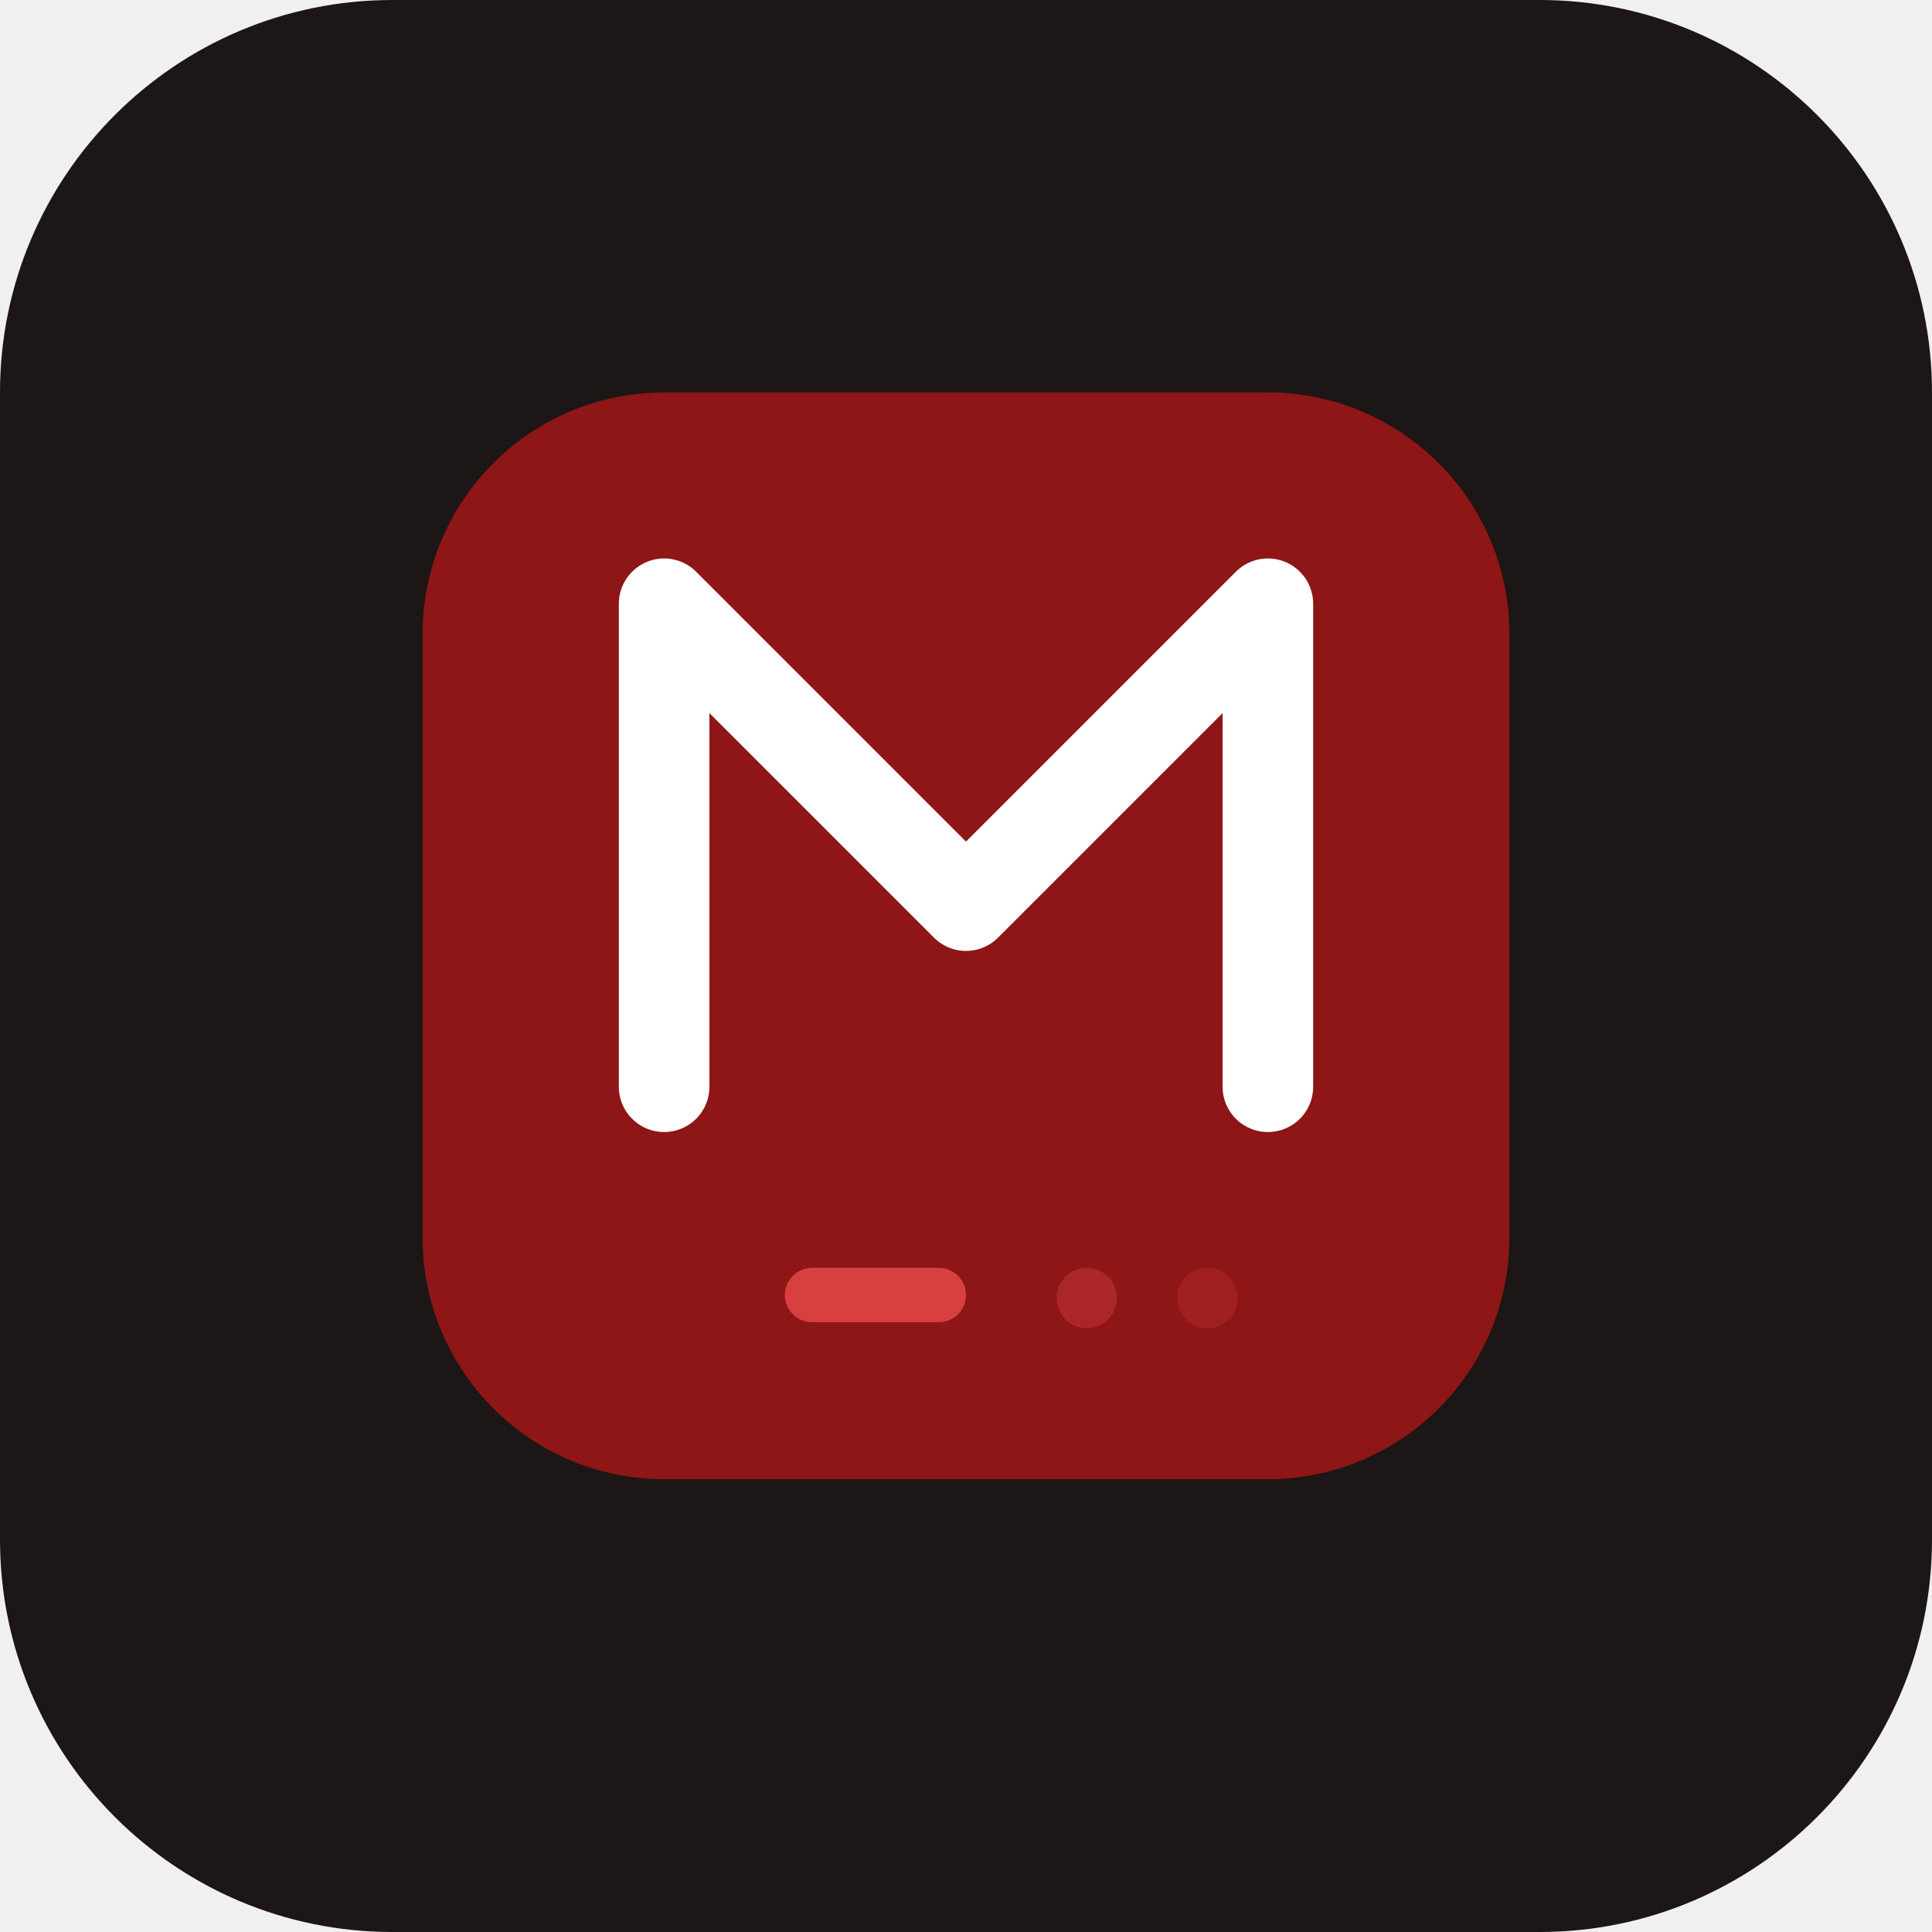
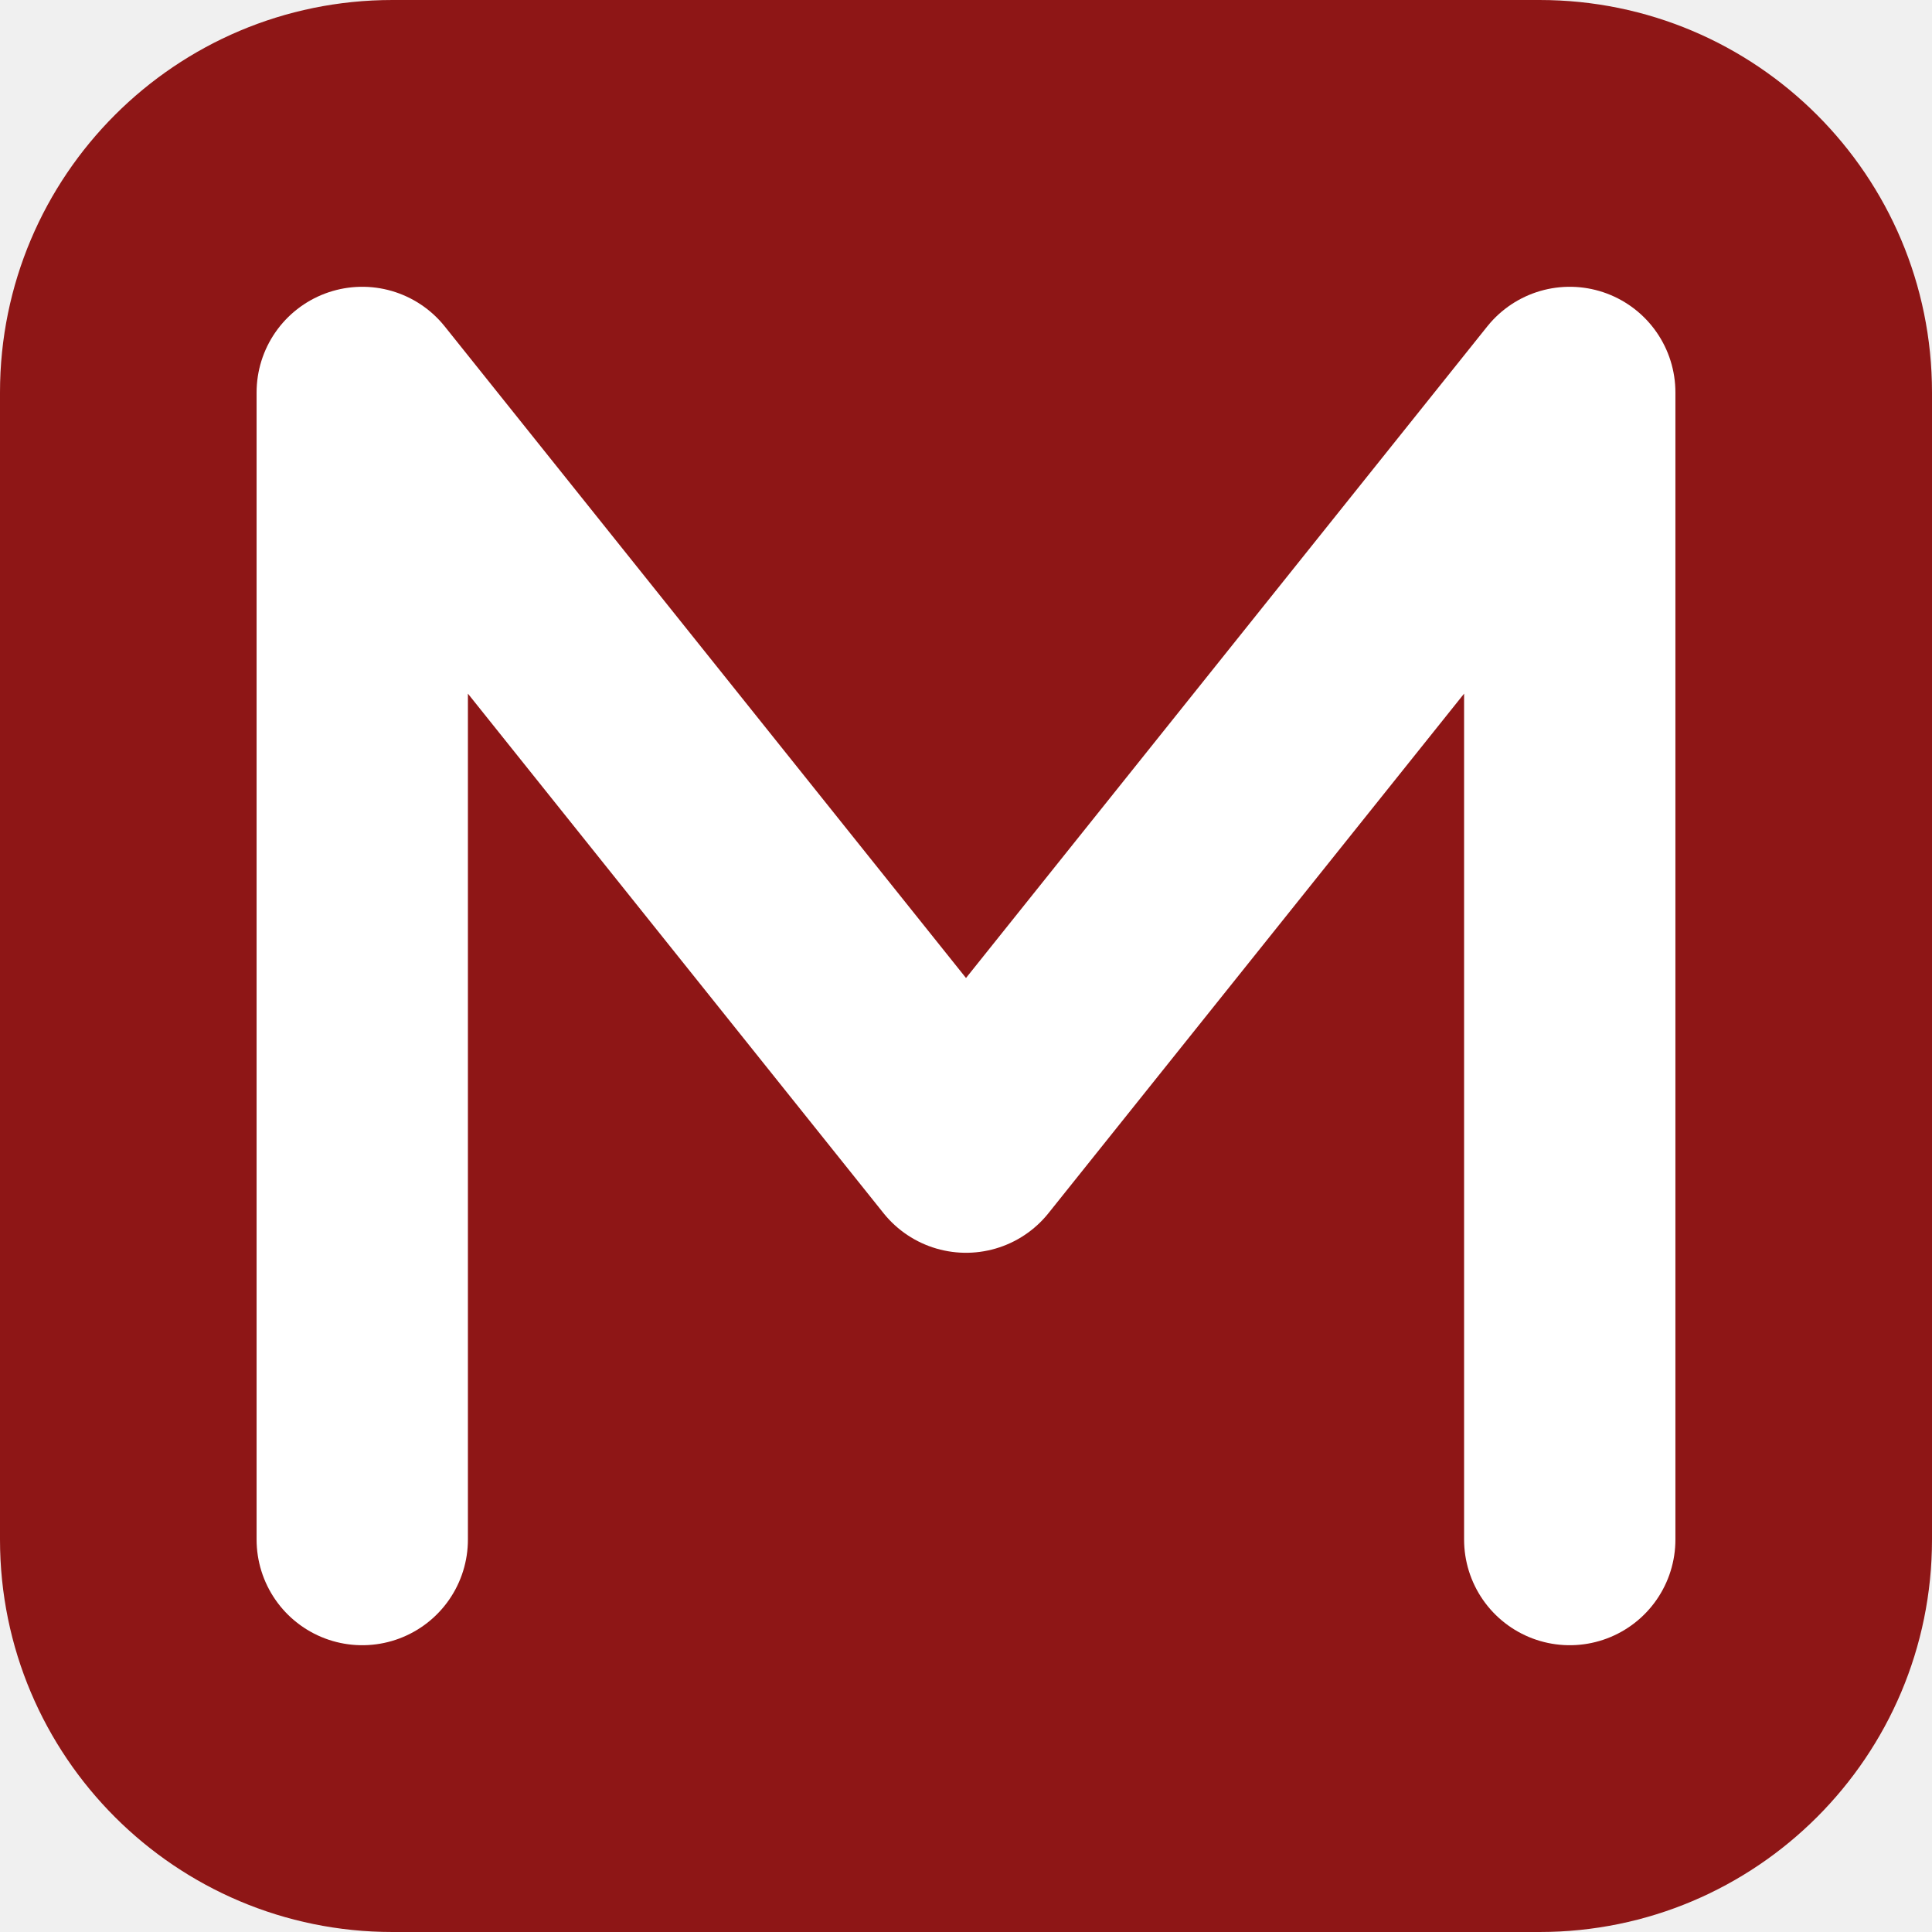
<svg xmlns="http://www.w3.org/2000/svg" viewBox="0 0 32 32">
-   <rect width="32" height="32" rx="6.5" fill="#1D1616" />
-   <rect x="7" y="6.5" width="18" height="18" rx="4" fill="#8E1616" />
-   <path d="M11 18 L11 10 L16 15 L21 10 L21 18" stroke="#fff" stroke-width="1.5" stroke-linecap="round" stroke-linejoin="round" fill="none" />
-   <rect x="13" y="21" width="3" height="0.9" rx="0.45" fill="#D84040" />
-   <circle cx="18" cy="21.5" r="0.5" fill="#D84040" fill-opacity="0.4" />
-   <circle cx="20" cy="21.5" r="0.5" fill="#D84040" fill-opacity="0.25" />
+   <rect width="32" height="32" rx="6.5" fill="#8E1616" />
+   <path d="M6 25.5 L6 6.5 L16 19 L26 6.5 L26 25.5" stroke="#ffffff" stroke-width="3.5" stroke-linecap="round" stroke-linejoin="round" fill="none" />
</svg>
